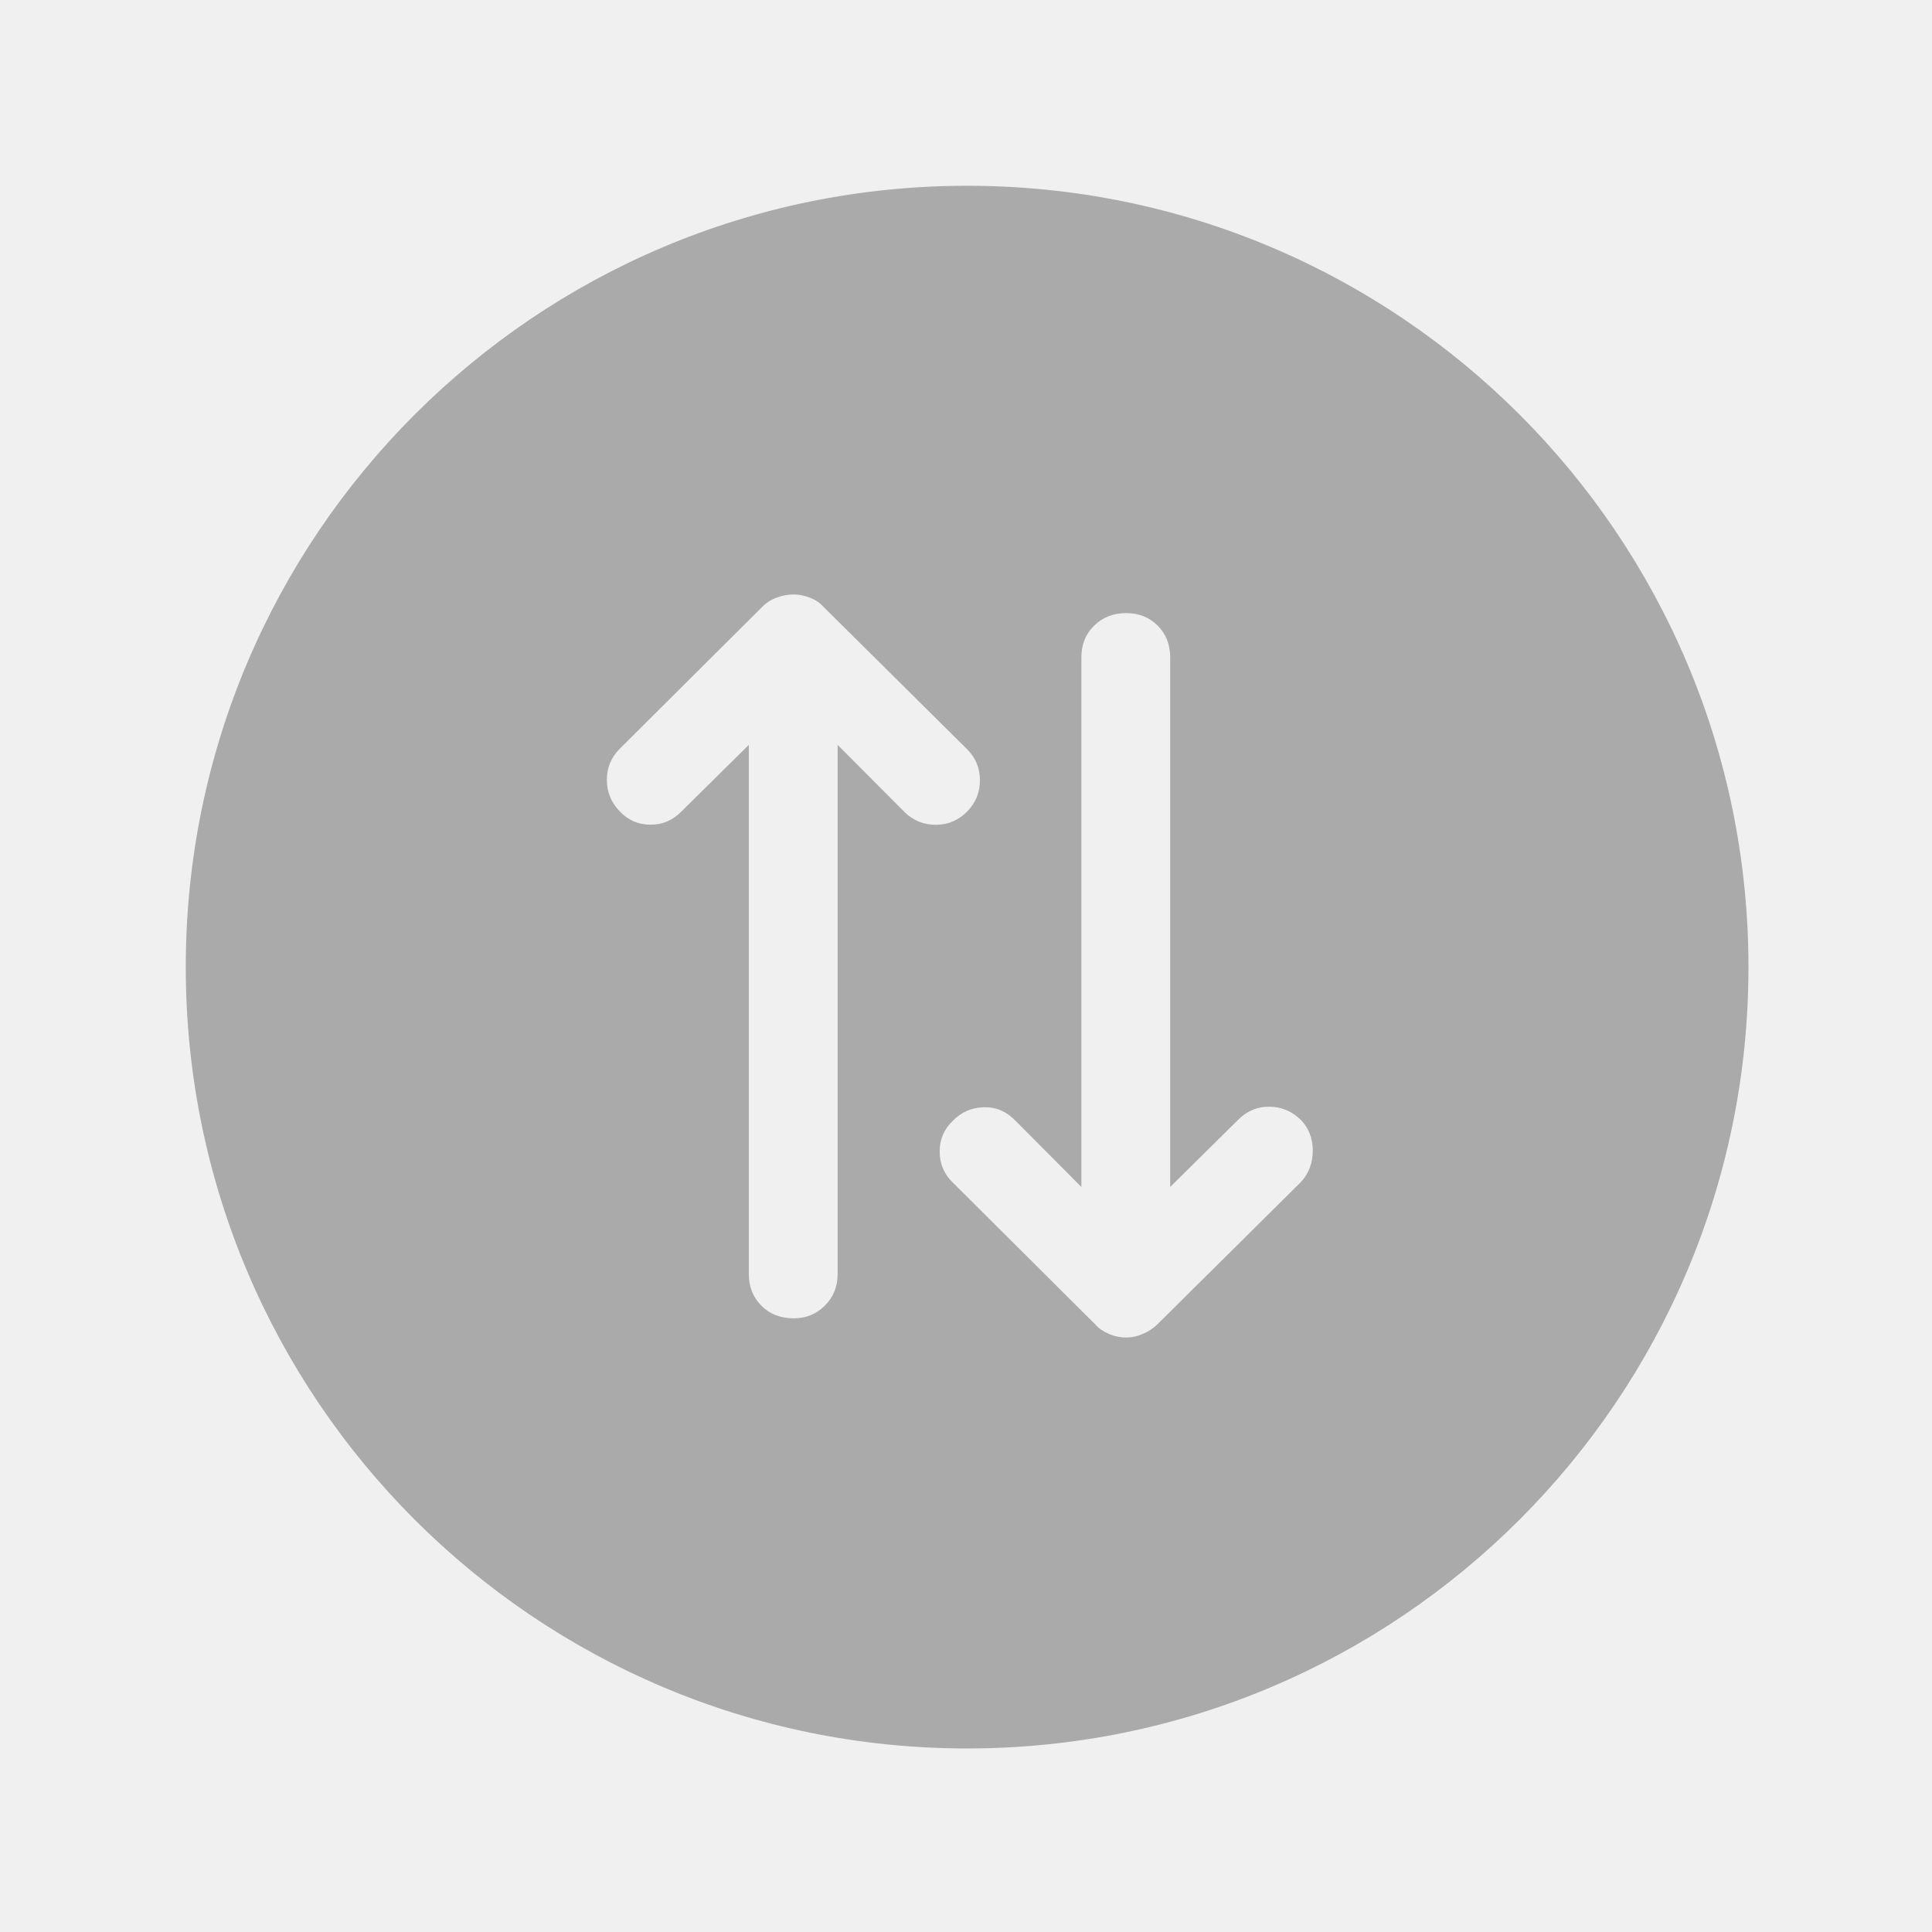
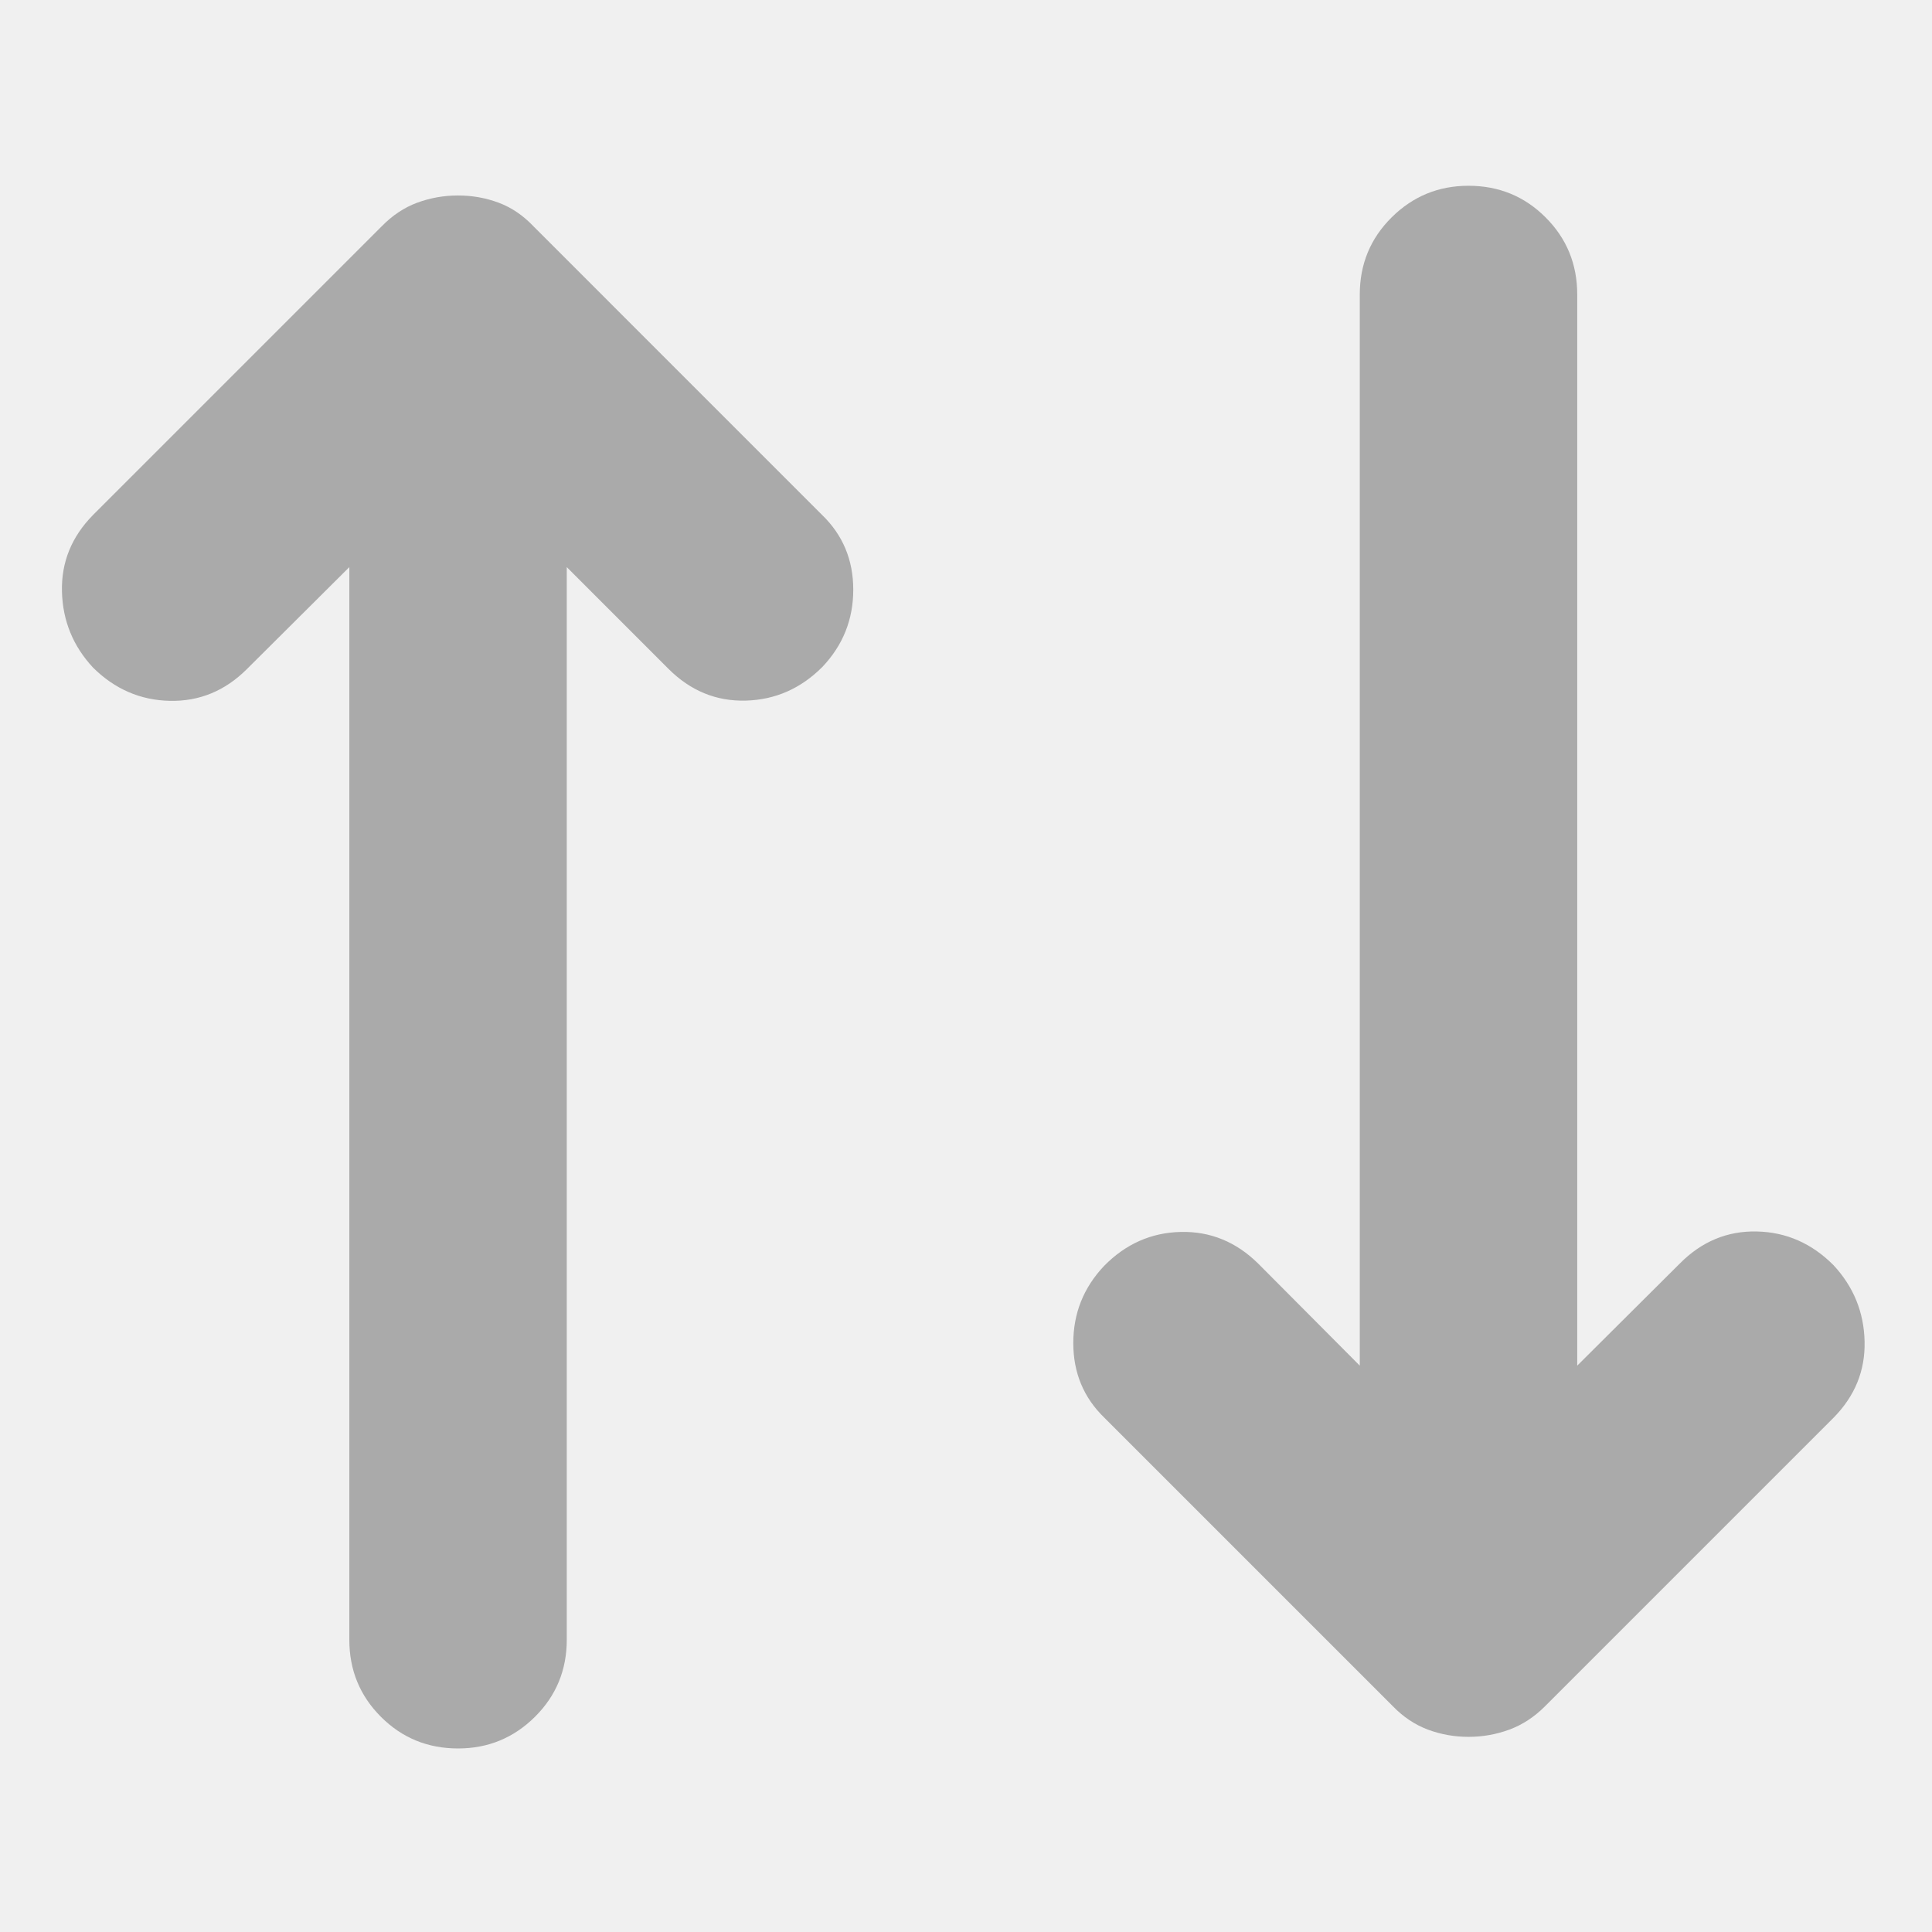
<svg xmlns="http://www.w3.org/2000/svg" width="156" height="156" viewBox="0 0 156 156" fill="none">
-   <g clip-path="url(#clip0_28611_2)">
-     <path fill-rule="evenodd" clip-rule="evenodd" d="M141.18 78.09C141.18 112.934 112.934 141.18 78.09 141.18C43.246 141.18 15 112.934 15 78.09C15 43.246 43.246 15 78.09 15C112.934 15 141.18 43.246 141.18 78.09ZM55.029 65.515L60.464 60.145V102.89C60.464 103.9 60.801 104.745 61.476 105.427C62.152 106.108 63.022 106.449 64.088 106.449C65.074 106.449 65.911 106.108 66.6 105.427C67.289 104.745 67.634 103.9 67.634 102.89V60.145L73.083 65.613C73.778 66.277 74.616 66.605 75.599 66.597C76.581 66.589 77.422 66.222 78.121 65.498C78.791 64.801 79.126 63.967 79.126 62.998C79.126 62.028 78.787 61.201 78.109 60.517L66.542 49.049C66.24 48.703 65.863 48.441 65.409 48.265C64.956 48.088 64.515 48 64.088 48C63.609 48 63.14 48.088 62.682 48.265C62.224 48.441 61.83 48.703 61.5 49.049L50.032 60.469C49.342 61.166 48.998 62.001 49 62.976C49.002 63.951 49.347 64.793 50.032 65.501C50.699 66.218 51.523 66.581 52.503 66.59C53.483 66.598 54.325 66.24 55.029 65.515ZM87.317 53.086V95.842L81.966 90.464C81.239 89.721 80.384 89.368 79.401 89.407C78.419 89.445 77.594 89.813 76.928 90.51C76.225 91.174 75.874 91.999 75.874 92.985C75.874 93.971 76.229 94.806 76.941 95.49L88.436 106.937C88.72 107.26 89.088 107.518 89.541 107.711C89.995 107.904 90.462 108 90.941 108C91.368 108 91.811 107.904 92.269 107.711C92.727 107.518 93.121 107.26 93.451 106.937L105.045 95.441C105.684 94.744 106.002 93.9 106 92.909C105.998 91.917 105.679 91.093 105.045 90.436C104.327 89.728 103.477 89.369 102.497 89.361C101.517 89.353 100.675 89.707 99.971 90.422L94.487 95.842V53.086C94.487 52.043 94.149 51.186 93.474 50.514C92.799 49.841 91.954 49.505 90.941 49.505C89.903 49.505 89.039 49.841 88.351 50.514C87.661 51.186 87.317 52.043 87.317 53.086Z" fill="#AAAAAA" />
+   <g clip-path="url(#clip0_28615_33)">
+     <path d="M45.764 45.793L45.764 132.401C45.764 134.849 44.907 136.924 43.193 138.627C41.478 140.329 39.409 141.18 36.986 141.18C34.536 141.18 32.461 140.329 30.76 138.627C29.057 136.924 28.206 134.849 28.206 132.401L28.206 45.793L19.926 54.036C18.163 55.79 16.091 56.641 13.711 56.59C11.331 56.538 9.265 55.643 7.511 53.904C5.895 52.164 5.059 50.114 5.003 47.754C4.946 45.395 5.782 43.338 7.511 41.584L30.8 18.295C31.669 17.4 32.631 16.757 33.687 16.367C34.743 15.978 35.843 15.784 36.986 15.784C38.129 15.784 39.221 15.978 40.264 16.367C41.307 16.757 42.252 17.4 43.097 18.295L66.385 41.584C68.06 43.208 68.897 45.218 68.897 47.616C68.897 50.014 68.069 52.09 66.412 53.843C64.665 55.598 62.599 56.507 60.214 56.571C57.83 56.635 55.748 55.778 53.969 53.999L45.764 45.793Z" fill="#AAAAAA" />
+     <path d="M135.634 102.027L127.354 110.269L127.354 23.78C127.354 21.332 126.503 19.256 124.8 17.554C123.099 15.851 121.024 15 118.574 15C116.151 15 114.082 15.851 112.367 17.554C110.653 19.256 109.796 21.332 109.796 23.78L109.796 110.269L101.591 102.027C99.812 100.272 97.73 99.421 95.346 99.473C92.961 99.525 90.895 100.44 89.148 102.219C87.491 103.972 86.663 106.048 86.663 108.446C86.663 110.844 87.5 112.855 89.175 114.478L112.463 137.767C113.308 138.638 114.253 139.268 115.296 139.658C116.339 140.047 117.432 140.242 118.574 140.242C119.717 140.242 120.817 140.047 121.873 139.658C122.929 139.268 123.891 138.638 124.76 137.767L148.049 114.478C149.778 112.724 150.614 110.667 150.557 108.307C150.501 105.948 149.665 103.898 148.049 102.159C146.296 100.395 144.229 99.487 141.849 99.436C139.469 99.384 137.397 100.248 135.634 102.027Z" fill="#AAAAAA" />
  </g>
  <defs>
-     <clipPath id="clip0_28611_2">
+     <clipPath id="clip0_28615_33">
      <rect width="155.294" height="155.294" fill="white" />
    </clipPath>
  </defs>
</svg>
